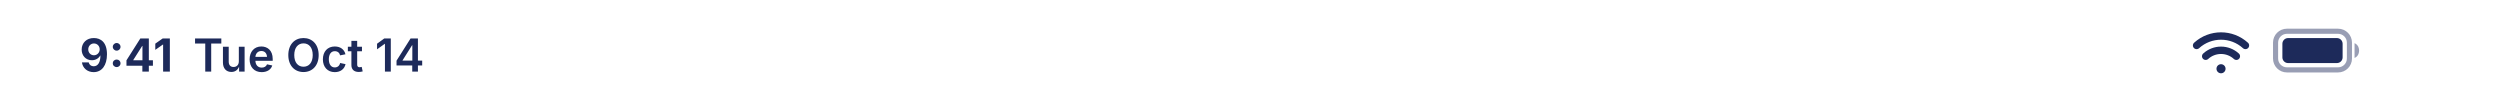
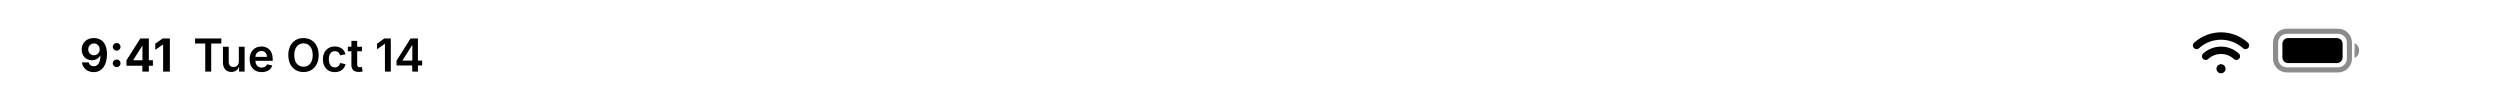
- <svg xmlns="http://www.w3.org/2000/svg" viewBox="0 0 440 18.5" fill="#1d2a5a">
+ <svg xmlns="http://www.w3.org/2000/svg" viewBox="0 0 440 18.5" fill="#000">
  <text x="14" y="12.6" font-family="-apple-system, 'SF Pro Text', system-ui, sans-serif" font-size="8" font-weight="700">9:41</text>
  <text x="34" y="12.6" font-family="-apple-system, 'SF Pro Text', system-ui, sans-serif" font-size="8" font-weight="600">Tue Oct 14</text>
-   <g transform="translate(386 5.2)" fill="none" stroke="#1d2a5a" stroke-width="1.3" stroke-linecap="round">
+   <g transform="translate(386 5.2)" fill="none" stroke="#000" stroke-width="1.3" stroke-linecap="round">
    <path d="M.6 2.8a6.4 6.4 0 0 1 8.6 0" />
    <path d="M2.2 4.7a4 4 0 0 1 5.4 0" />
-     <circle cx="4.9" cy="6.9" r=".8" fill="#1d2a5a" stroke="none" />
+     <circle cx="4.9" cy="6.9" r=".8" fill="#000" stroke="none" />
  </g>
  <g transform="translate(400 5)">
-     <rect x=".5" y=".5" width="13" height="6.8" rx="2" fill="none" stroke="#1d2a5a" stroke-opacity=".45" stroke-width=".9" />
+     <rect x=".5" y=".5" width="13" height="6.8" rx="2" fill="none" stroke="#000" stroke-opacity=".45" stroke-width=".9" />
    <rect x="1.7" y="1.7" width="10.6" height="4.4" rx="1" />
    <path d="M14.4 2.6v2.6c.5-.2.8-.7.8-1.3s-.3-1.1-.8-1.3z" fill-opacity=".45" />
  </g>
</svg>
